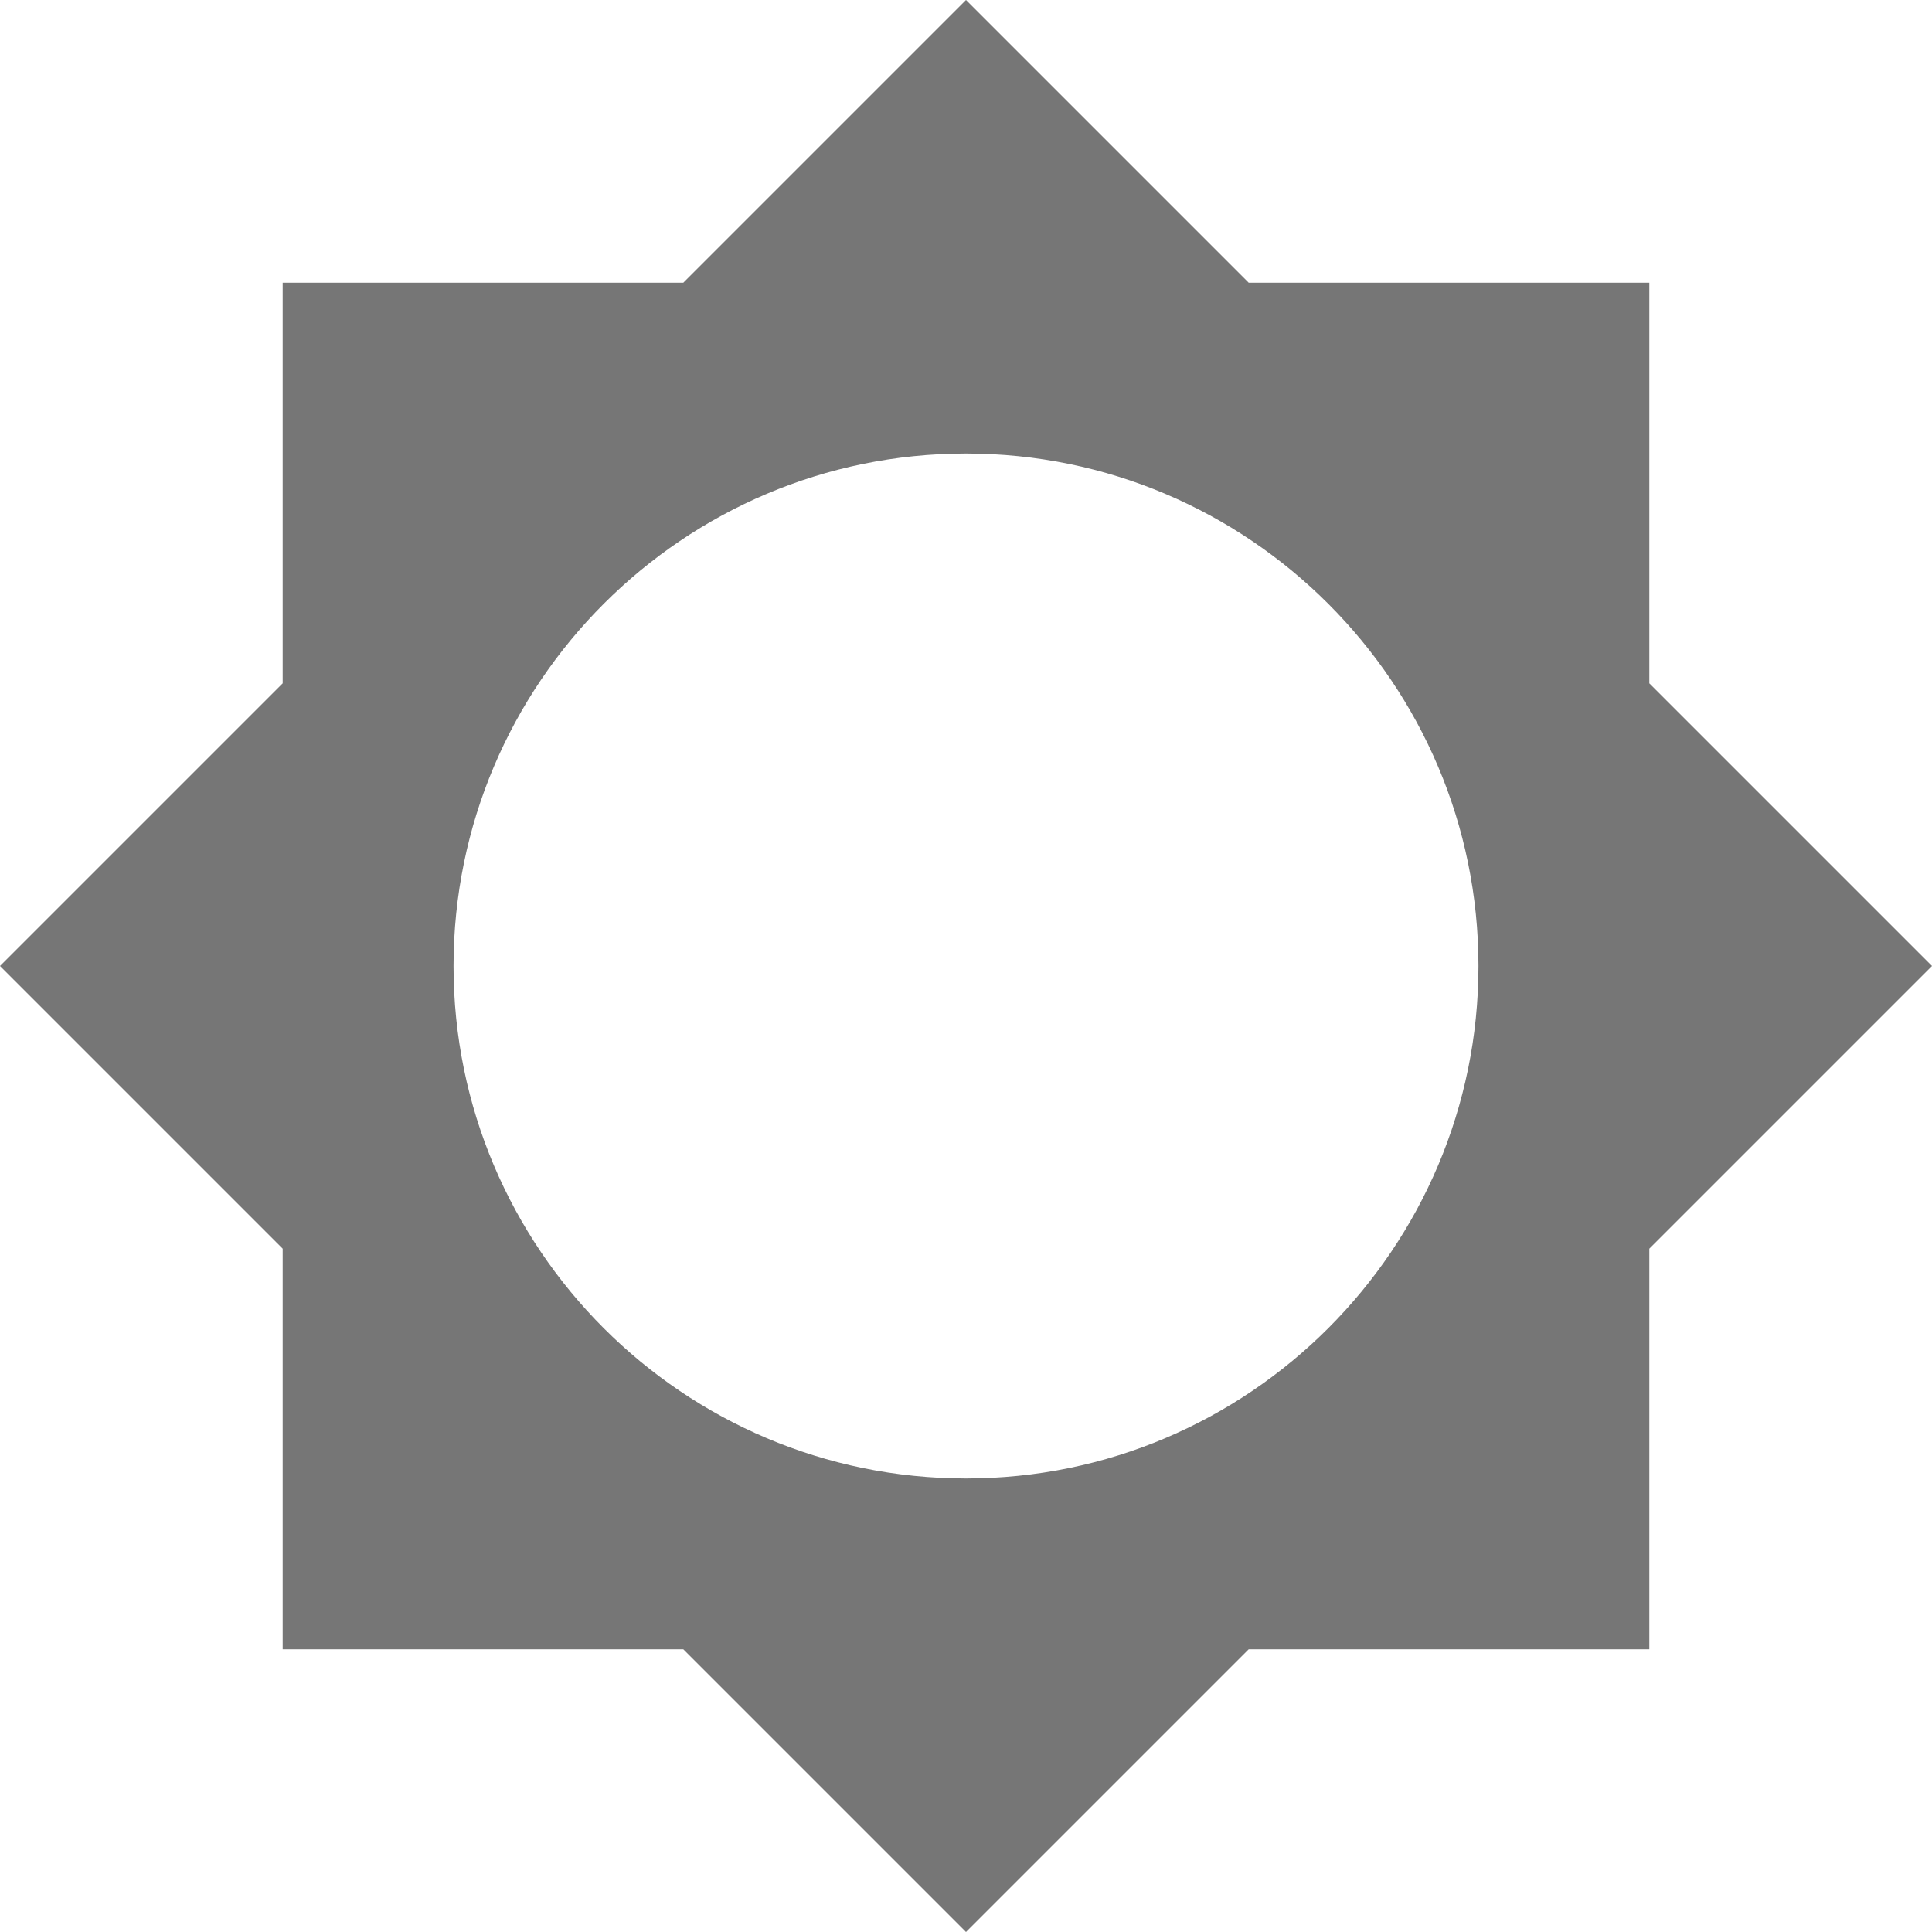
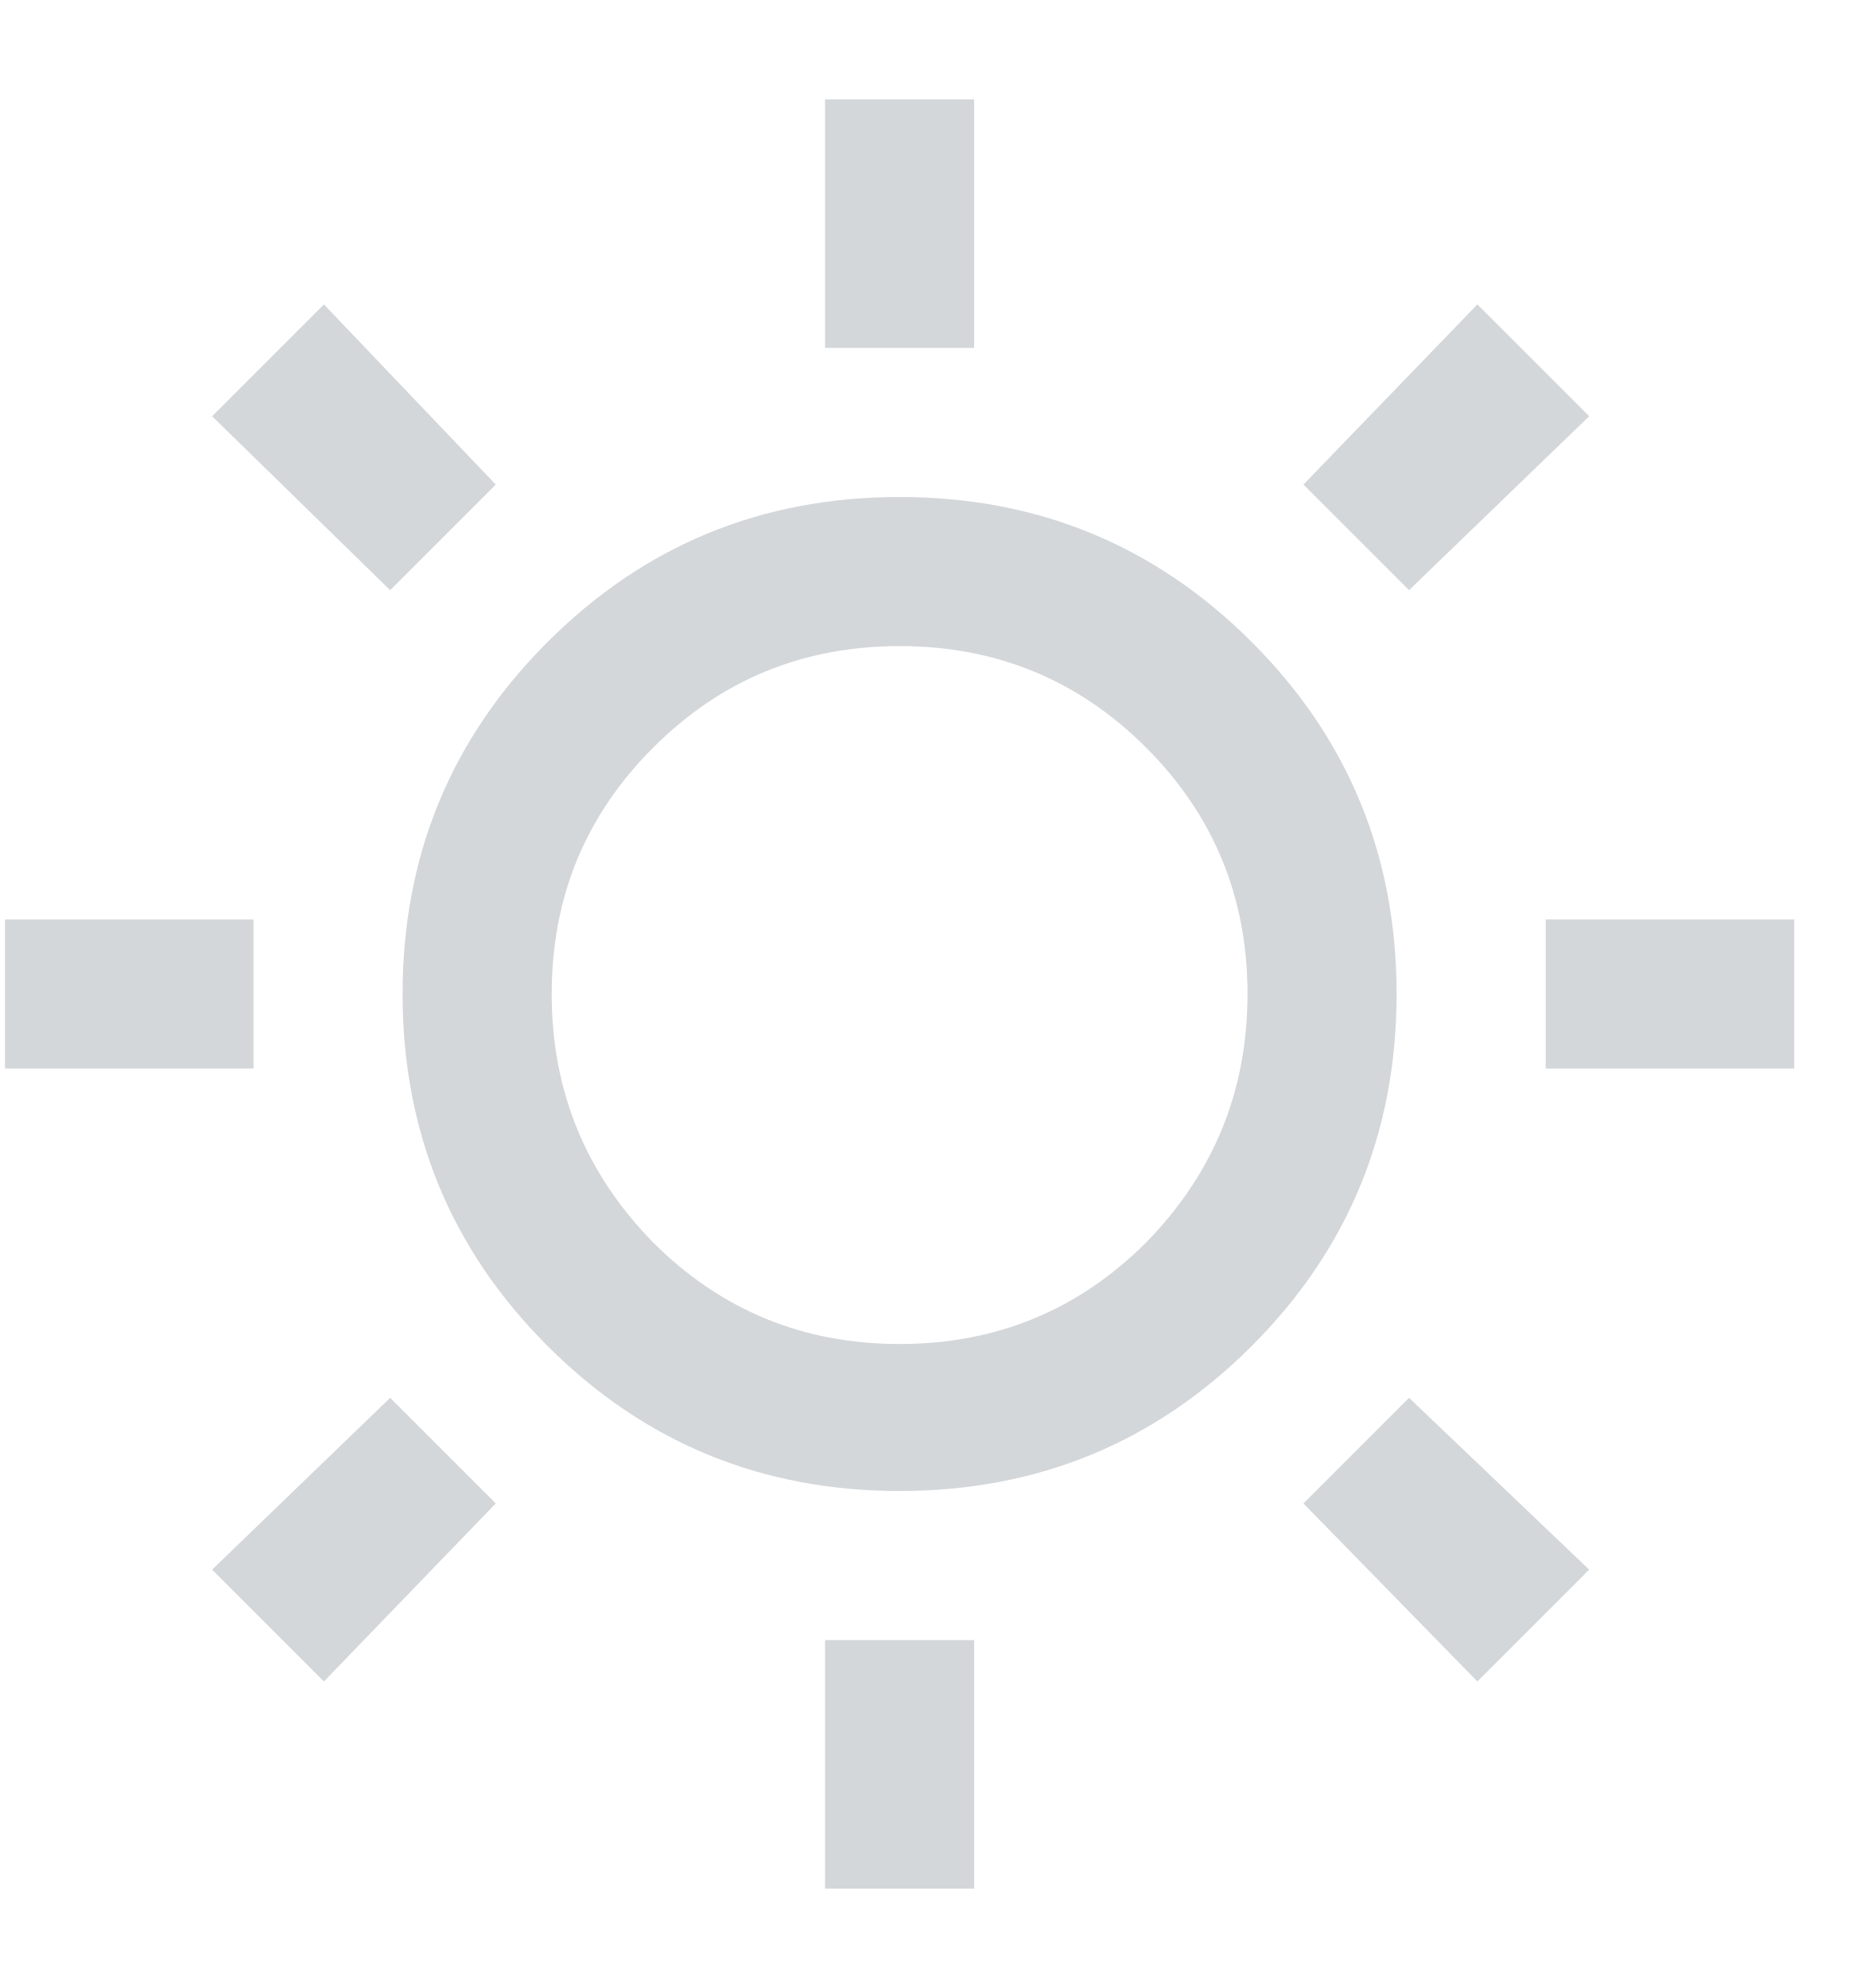
- <svg xmlns="http://www.w3.org/2000/svg" width="16" height="16" viewBox="0 0 16 16" fill="none">
-   <path d="M13.659 10.341L16 8L13.659 5.659V2.341H10.341L8 0L5.659 2.341H2.341V5.659L0 8L2.341 10.341V13.659H5.659L8 16L10.341 13.659H13.659V10.341ZM8 12.244C5.659 12.244 3.756 10.341 3.756 8C3.756 5.659 5.659 3.756 8 3.756C10.341 3.756 12.244 5.659 12.244 8C12.244 10.341 10.341 12.244 8 12.244Z" fill="#767676" />
+ <svg xmlns="http://www.w3.org/2000/svg" width="15" height="16" viewBox="0 0 15 16" fill="none">
+   <path d="M6.64 2.8V0.8H7.84V2.8H6.64ZM6.64 15.2V13.2H7.84V15.2H6.64ZM12.44 8.6V7.4H14.44V8.6H12.44ZM0.04 8.6V7.4H2.04V8.6H0.04ZM11.34 4.75L10.49 3.9L11.89 2.45L12.79 3.35L11.34 4.75ZM2.607 13.533L1.707 12.633L3.14 11.25L3.99 12.1L2.607 13.533ZM11.89 13.533L10.49 12.1L11.34 11.25L12.79 12.633L11.89 13.533ZM3.14 4.75L1.707 3.35L2.607 2.45L3.99 3.9L3.14 4.75ZM7.24 12C6.129 12 5.185 11.611 4.407 10.833C3.629 10.056 3.24 9.111 3.24 8C3.24 6.889 3.629 5.944 4.407 5.167C5.185 4.389 6.129 4 7.24 4C8.351 4 9.296 4.389 10.074 5.167C10.851 5.944 11.24 6.889 11.24 8C11.24 9.111 10.851 10.056 10.074 10.833C9.296 11.611 8.351 12 7.24 12ZM7.24 10.817C8.018 10.817 8.679 10.544 9.224 10C9.768 9.444 10.04 8.778 10.04 8C10.04 7.222 9.768 6.561 9.224 6.017C8.679 5.472 8.018 5.2 7.24 5.2C6.462 5.2 5.801 5.472 5.257 6.017C4.712 6.561 4.44 7.222 4.44 8C4.44 8.778 4.712 9.444 5.257 10C5.801 10.544 6.462 10.817 7.24 10.817Z" fill="#D3D7DA" />
</svg>
